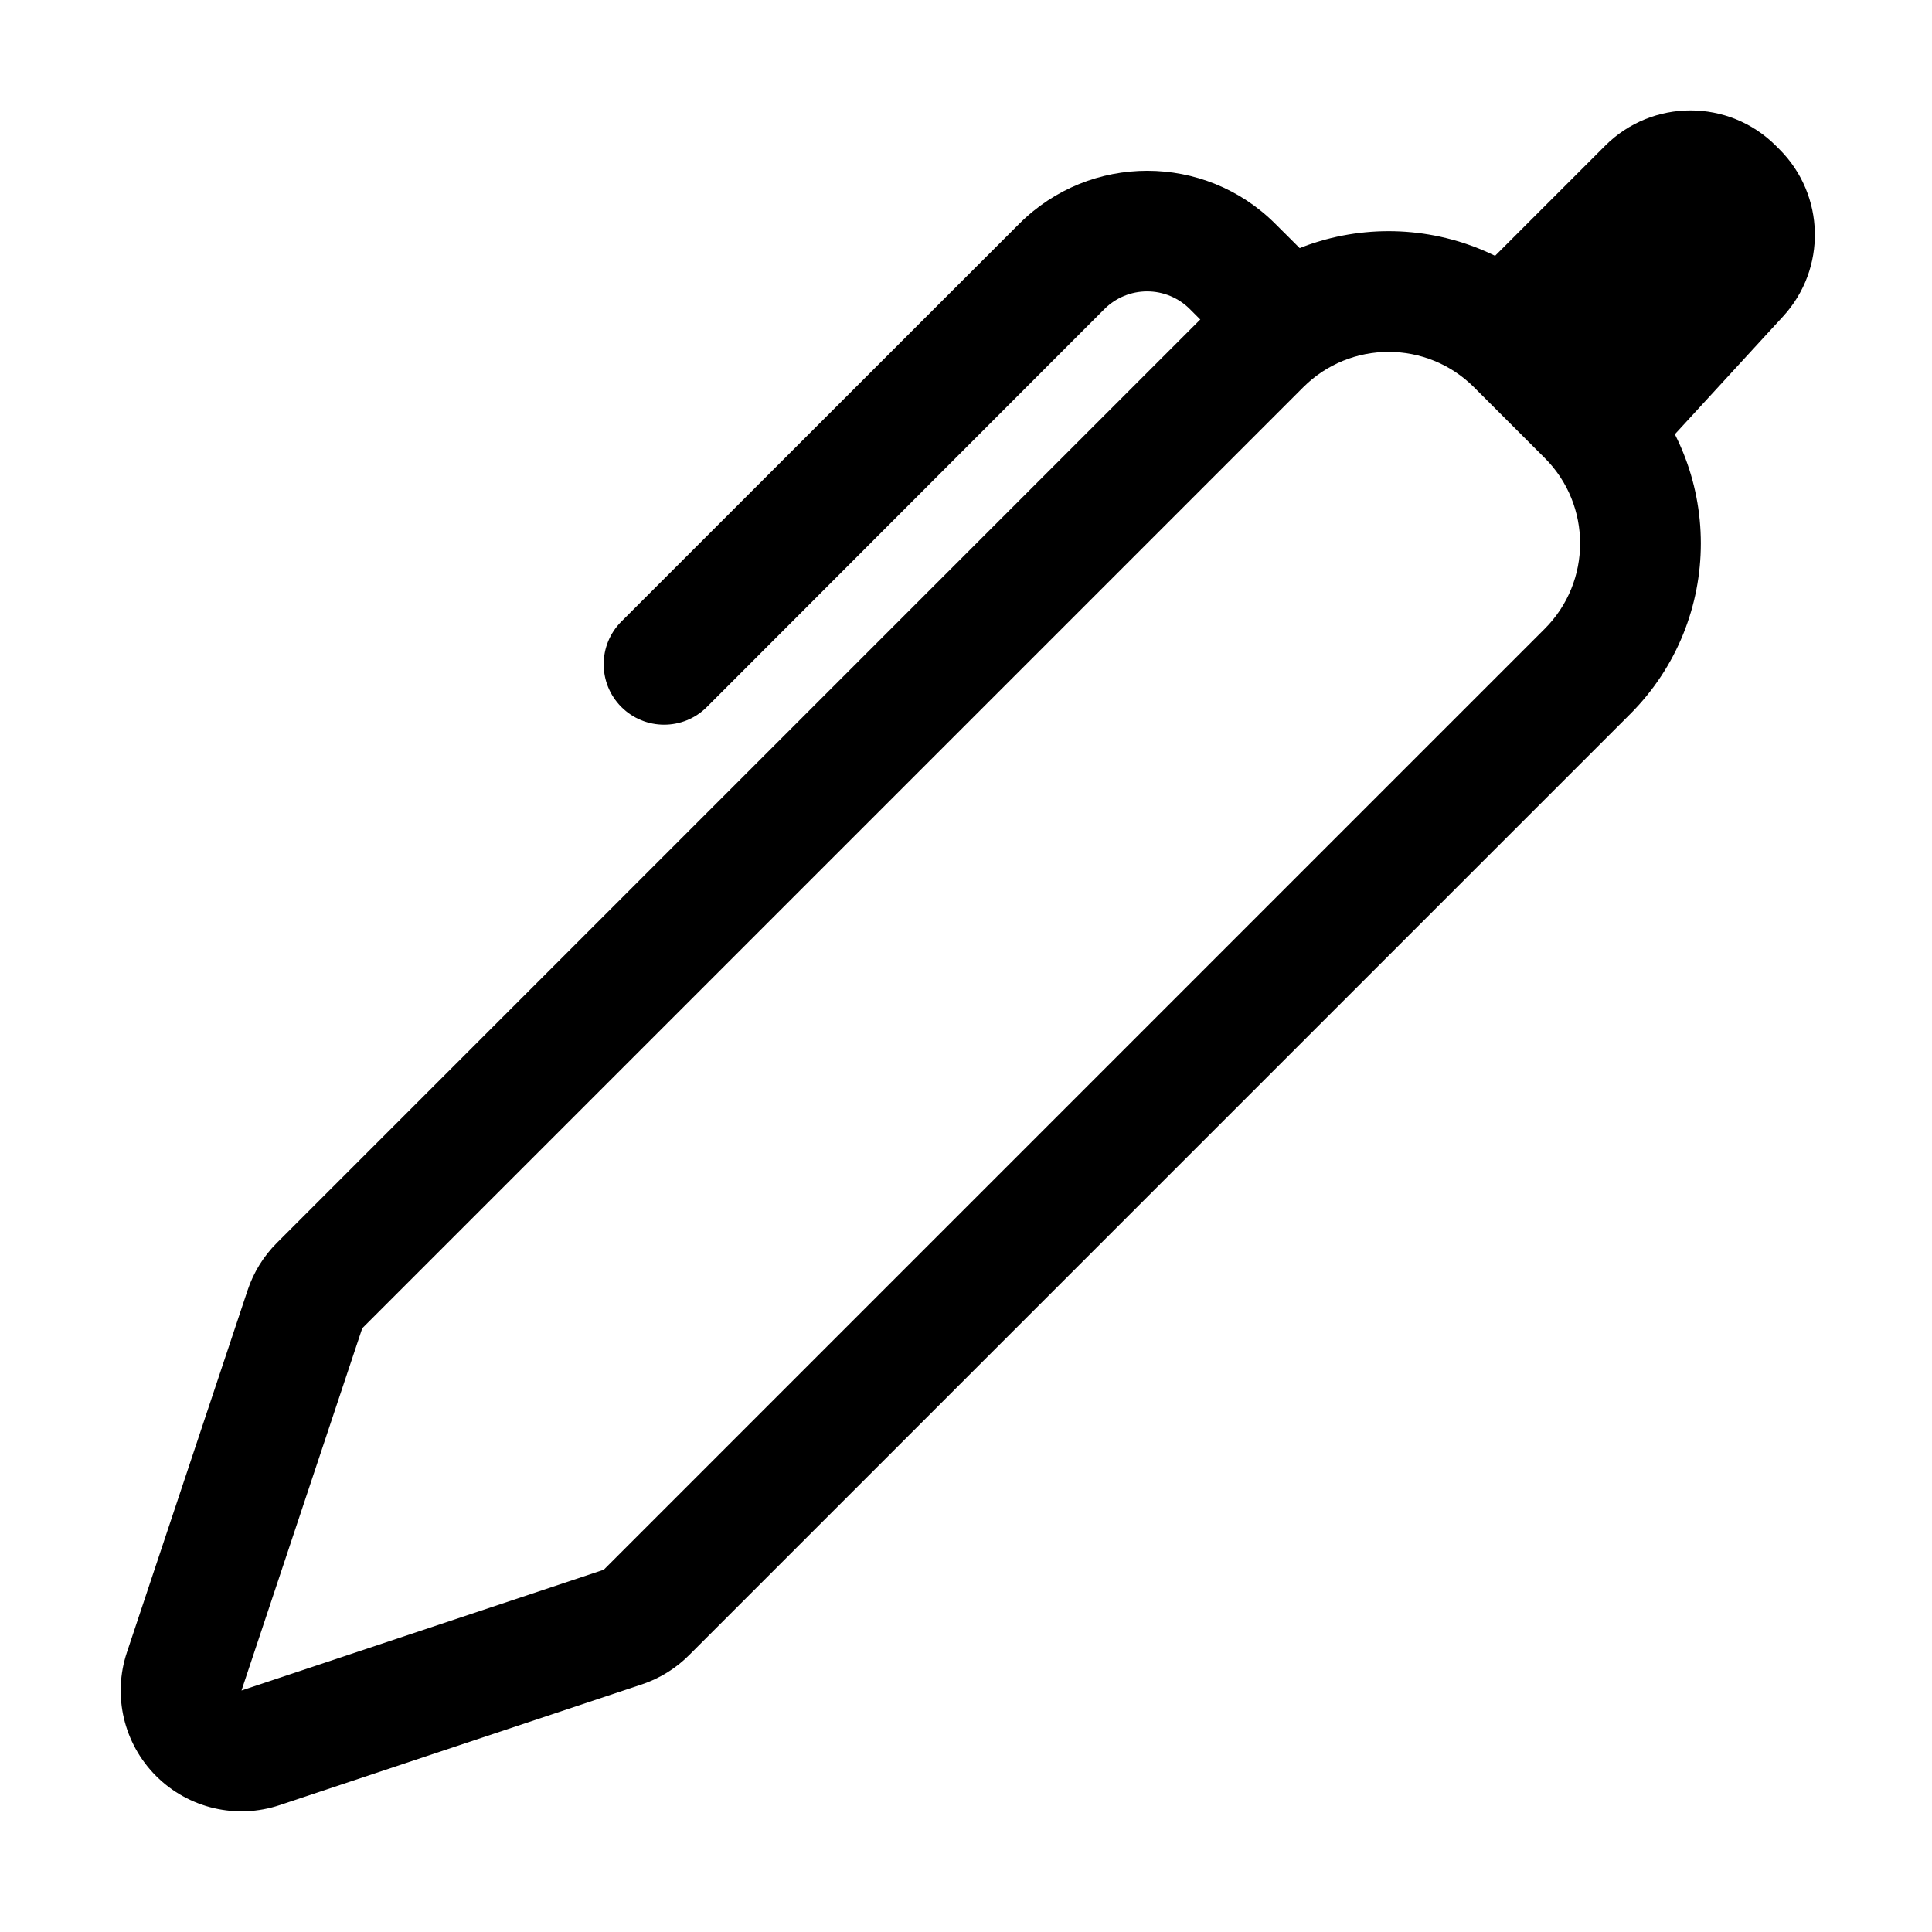
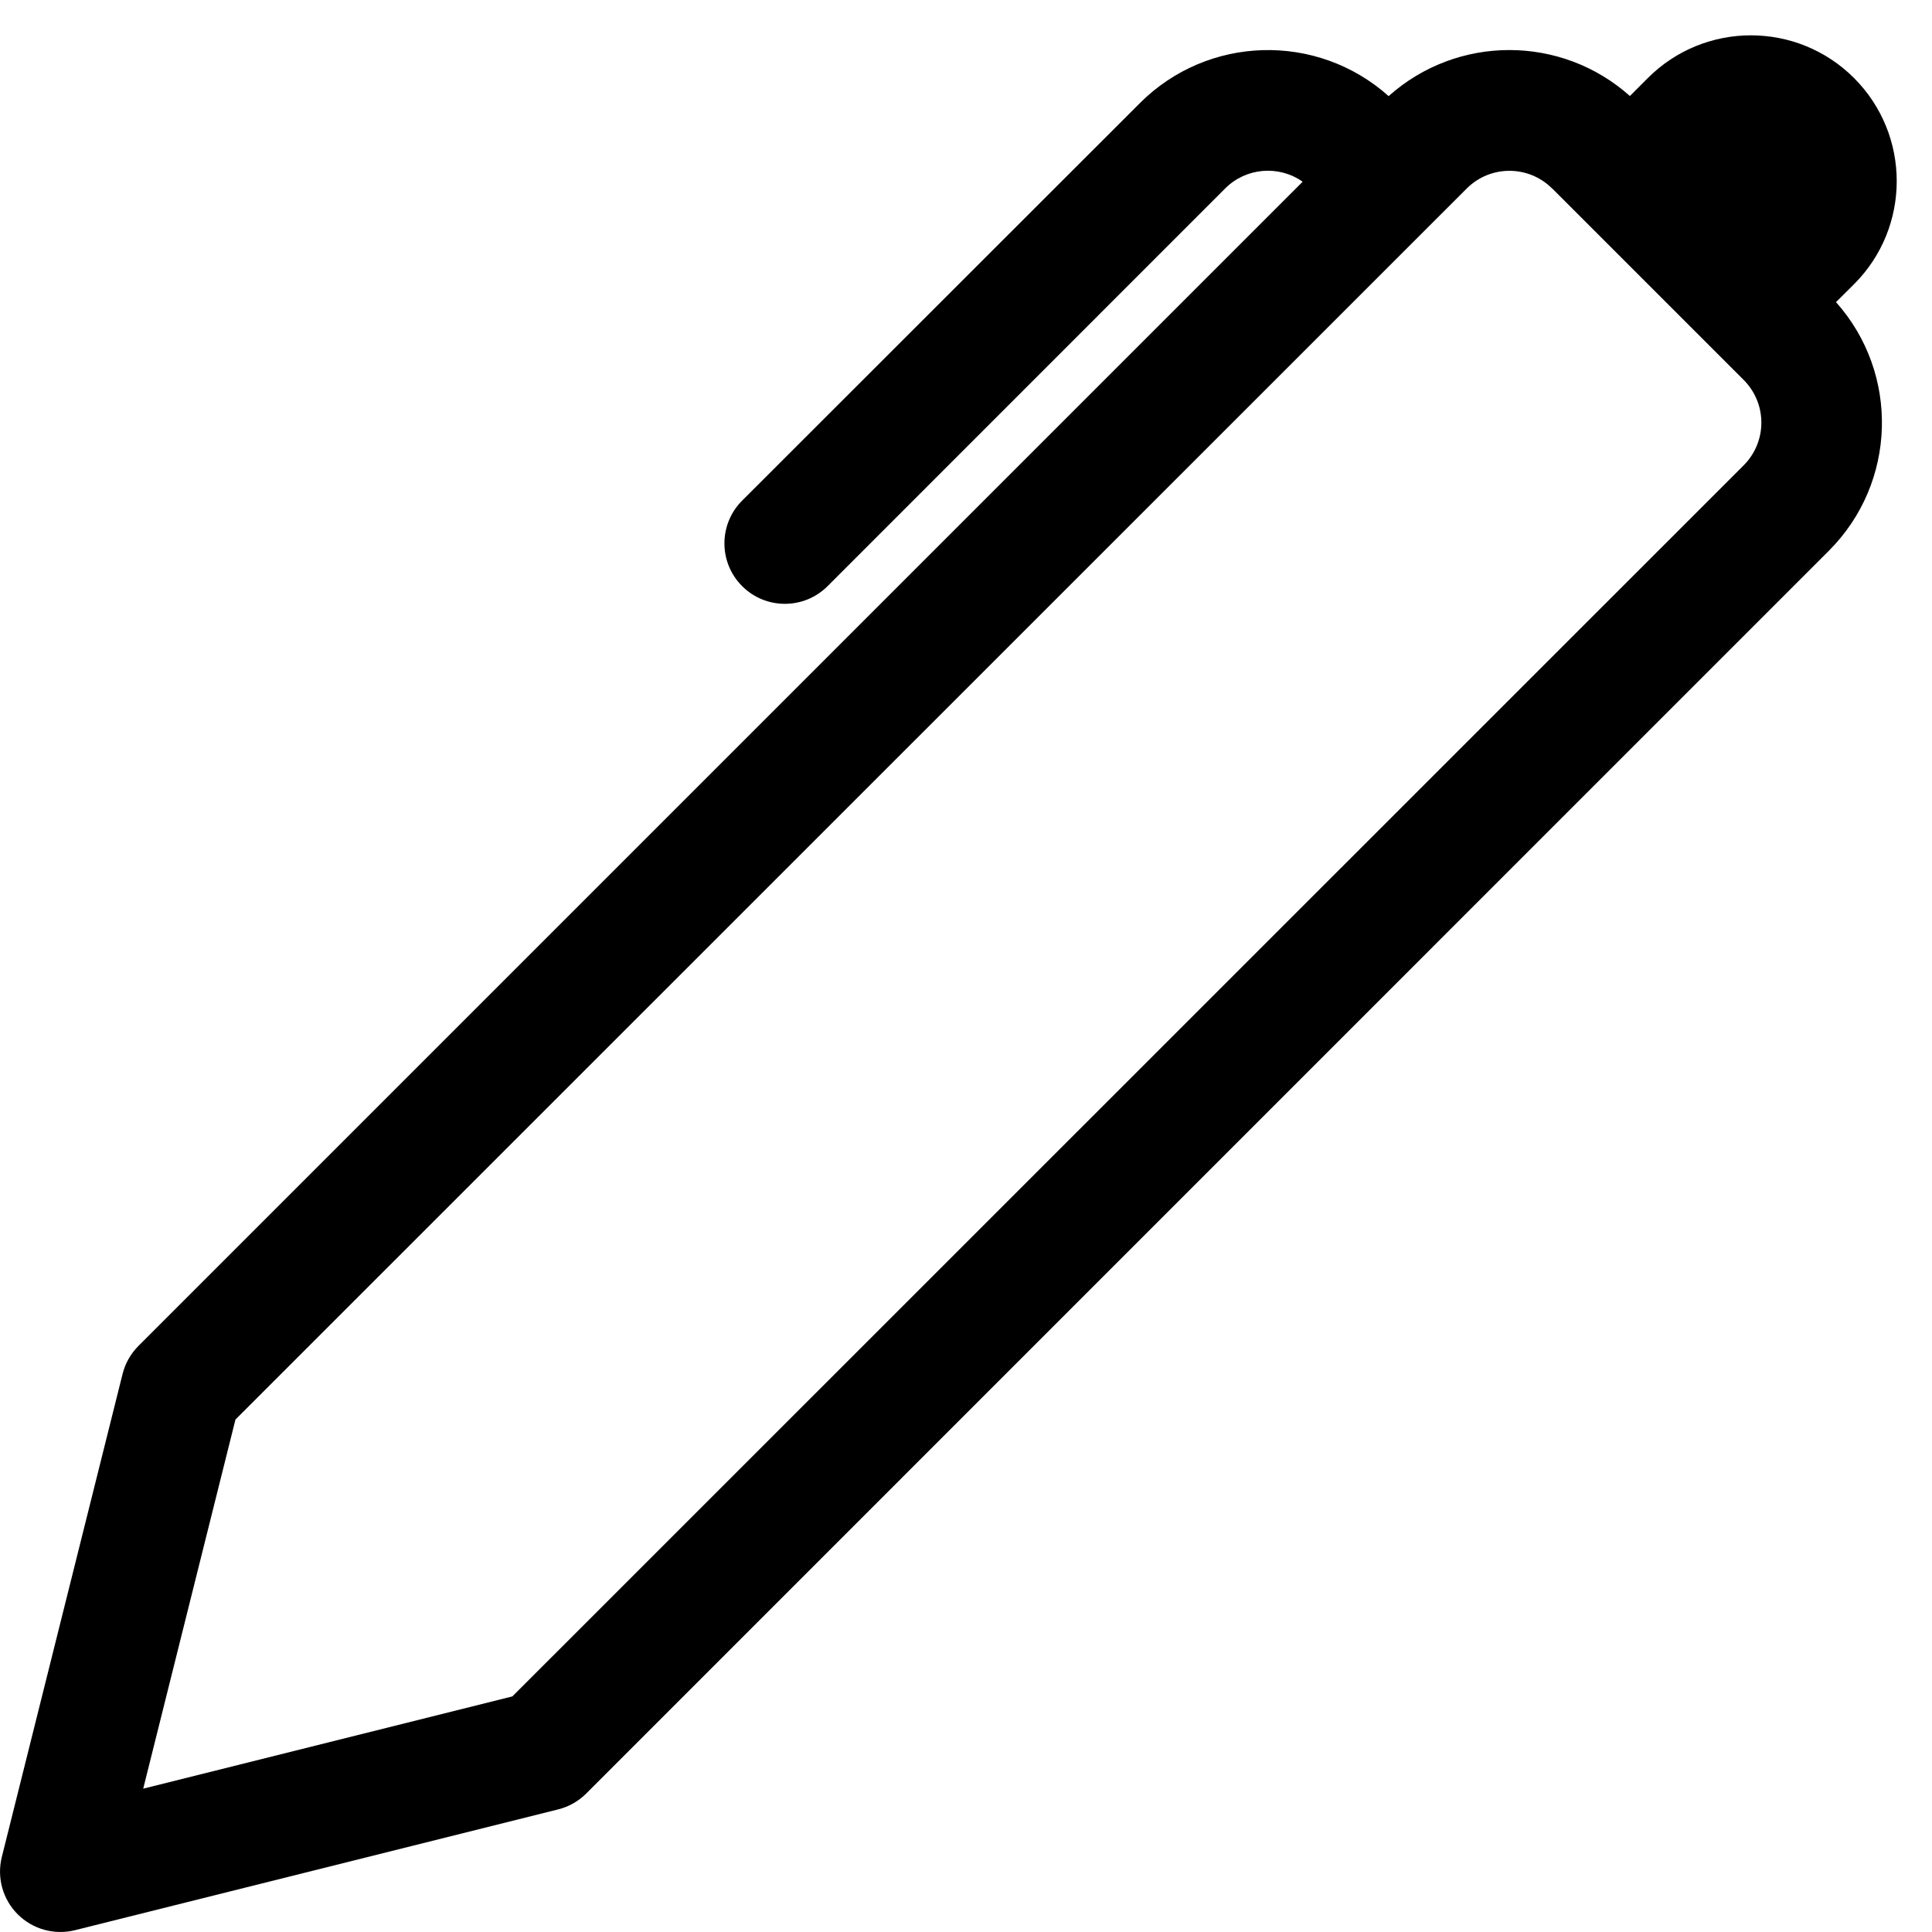
<svg xmlns="http://www.w3.org/2000/svg" width="1em" height="1em" viewBox="0 0 16 16" class="bi bi-pen" fill="currentColor">
-   <path fill-rule="evenodd" d="M5.707 13.707a1 1 0 0 1-.39.242l-3 1a1 1 0 0 1-1.266-1.265l1-3a1 1 0 0 1 .242-.391L10.086 2.5a2 2 0 0 1 2.828 0l.586.586a2 2 0 0 1 0 2.828l-7.793 7.793zM3 11l7.793-7.793a1 1 0 0 1 1.414 0l.586.586a1 1 0 0 1 0 1.414L5 13l-3 1 1-3z" />
-   <path fill-rule="evenodd" d="M9.854 2.56a.5.5 0 0 0-.708 0L5.854 5.855a.5.5 0 0 1-.708-.708L8.44 1.854a1.5 1.5 0 0 1 2.122 0l.293.292a.5.5 0 0 1-.707.708l-.293-.293z" />
-   <path d="M13.293 1.207a1 1 0 0 1 1.414 0l.03.03a1 1 0 0 1 .03 1.383L13.5 4 12 2.5l1.293-1.293z" />
+   <path fill-rule="evenodd" d="M13.498.795l.149-.149a1.207 1.207 0 1 1 1.707 1.708l-.149.148a1.5 1.5 0 0 1-.059 2.059L4.854 14.854a.5.5 0 0 1-.233.131l-4 1a.5.5 0 0 1-.606-.606l1-4a.5.5 0 0 1 .131-.232l9.642-9.642a.5.5 0 0 0-.642.056L6.854 4.854a.5.5 0 1 1-.708-.708L9.44.854A1.5 1.5 0 0 1 11.5.796a1.5 1.5 0 0 1 1.998-.001zm-.644.766a.5.5 0 0 0-.707 0L1.95 11.756l-.764 3.057 3.057-.764L14.44 3.854a.5.5 0 0 0 0-.708l-1.585-1.585z" />
</svg>
